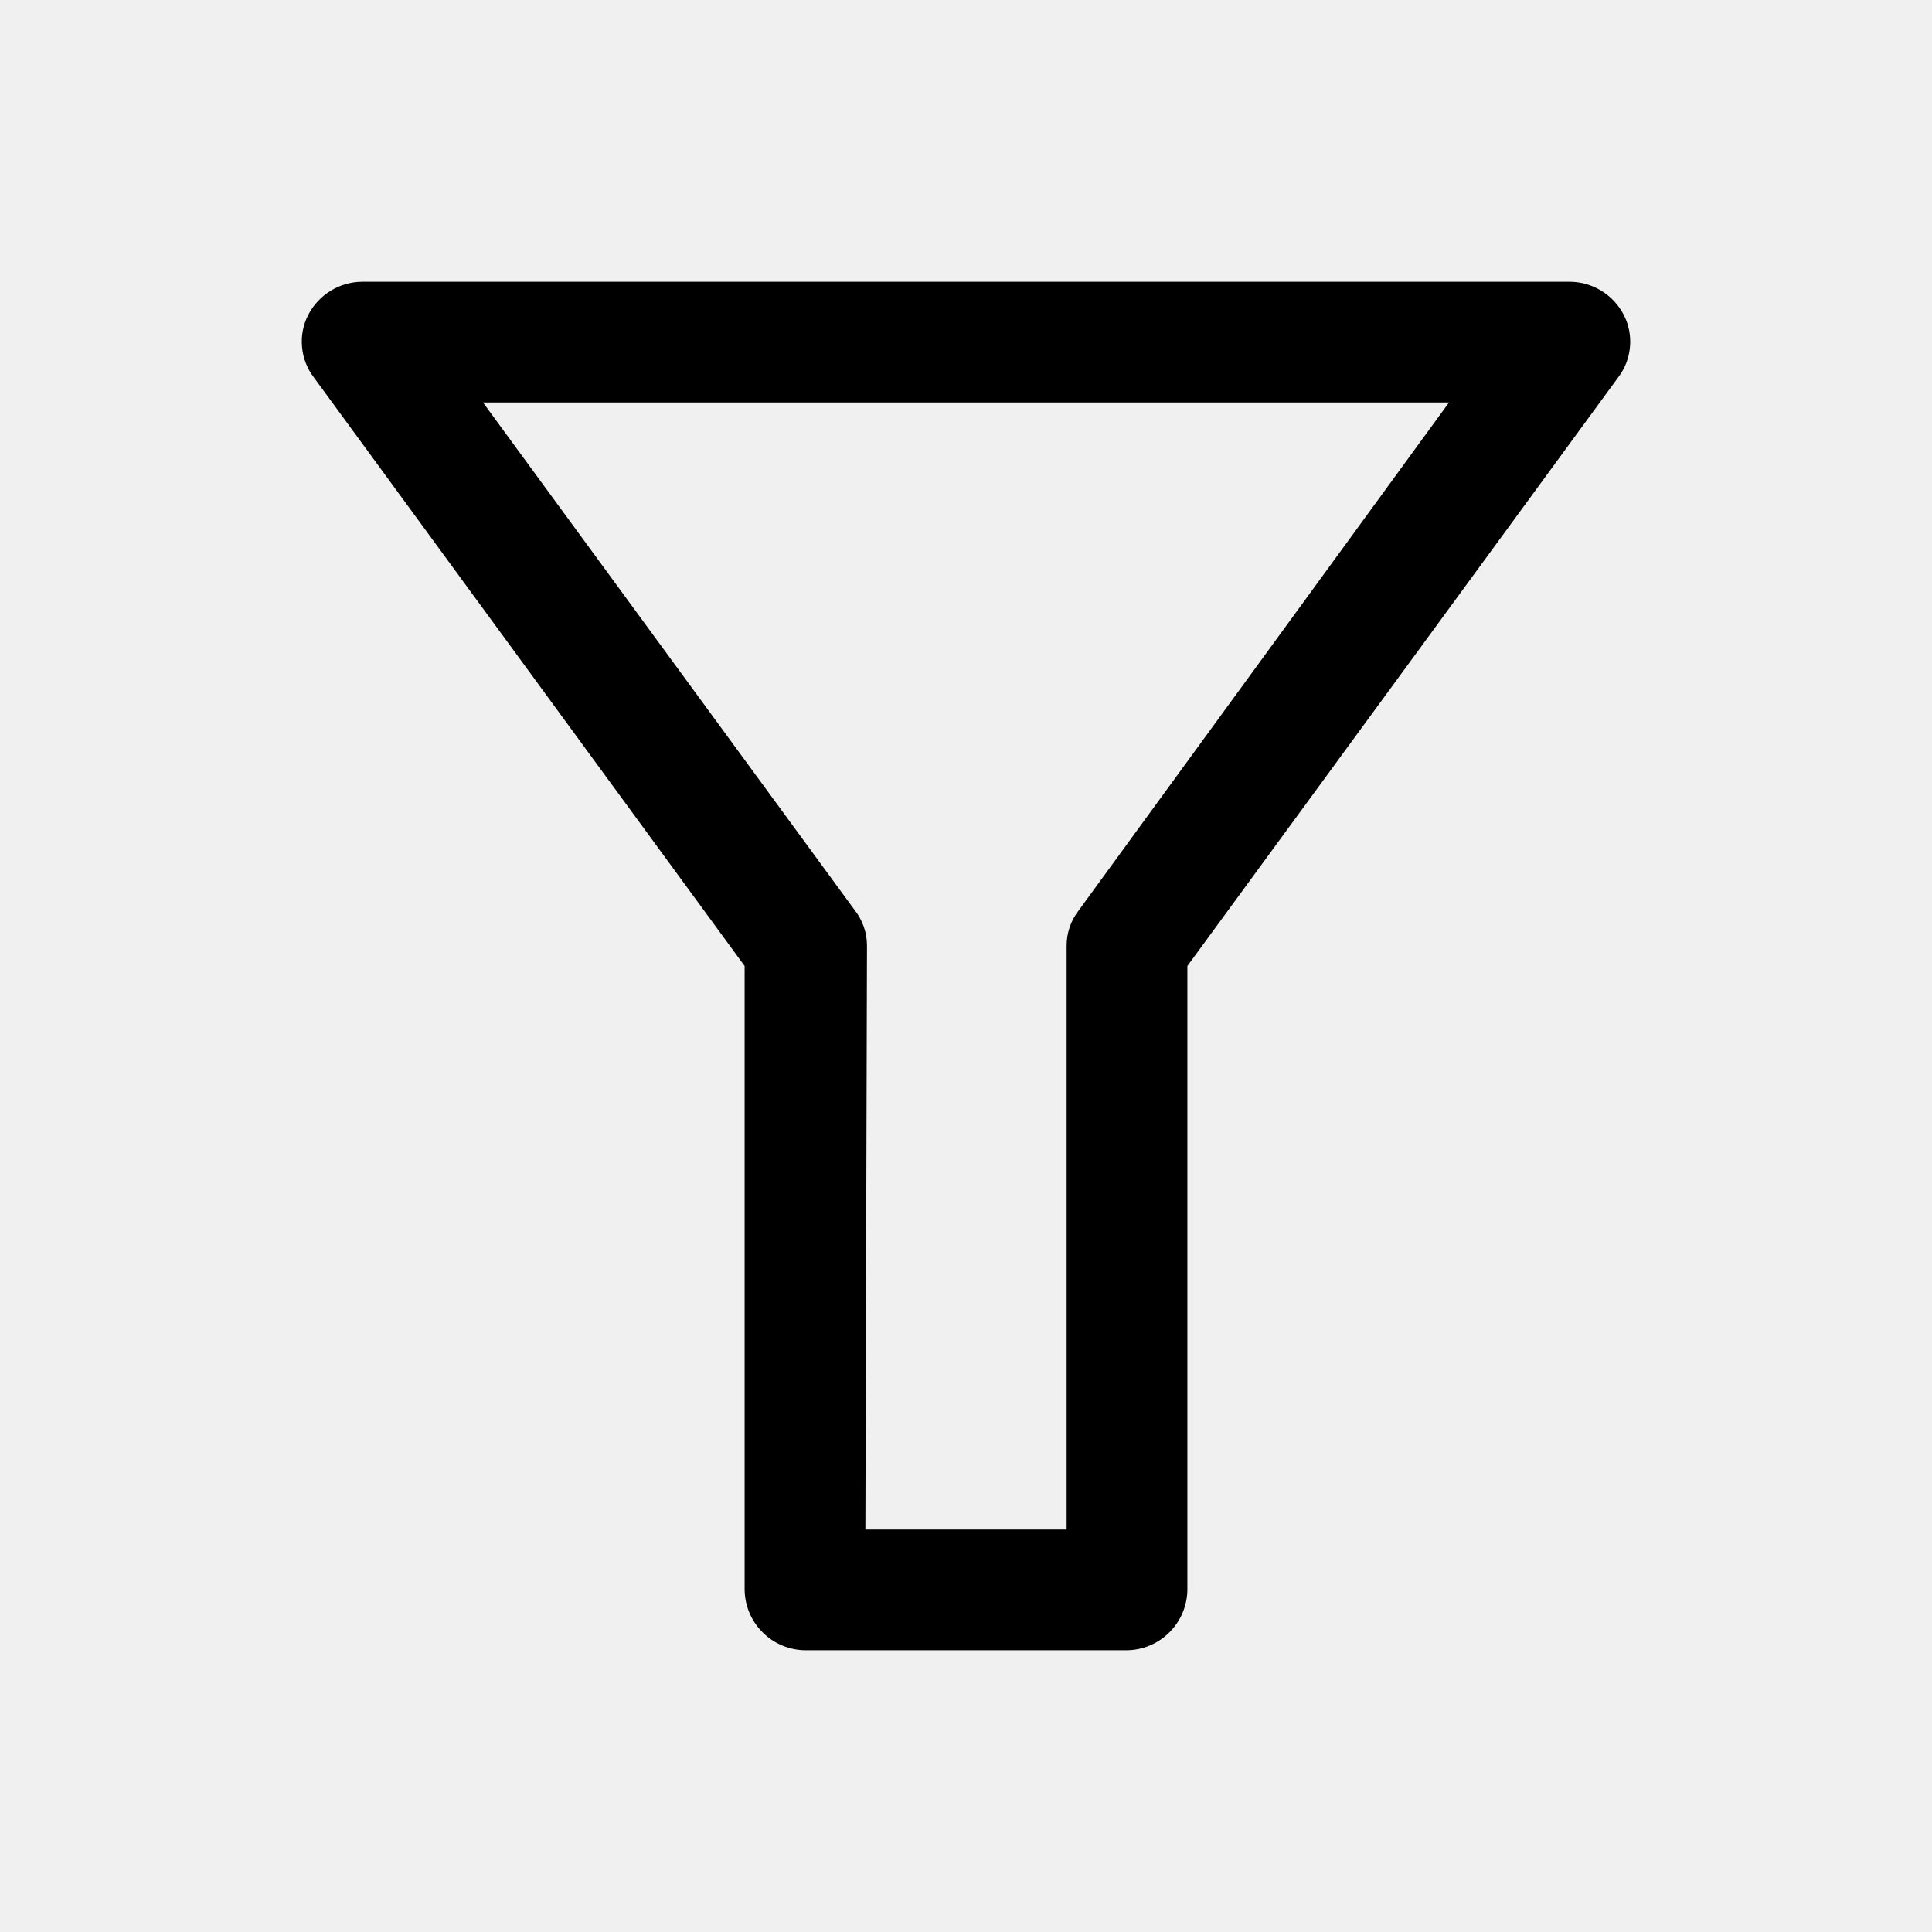
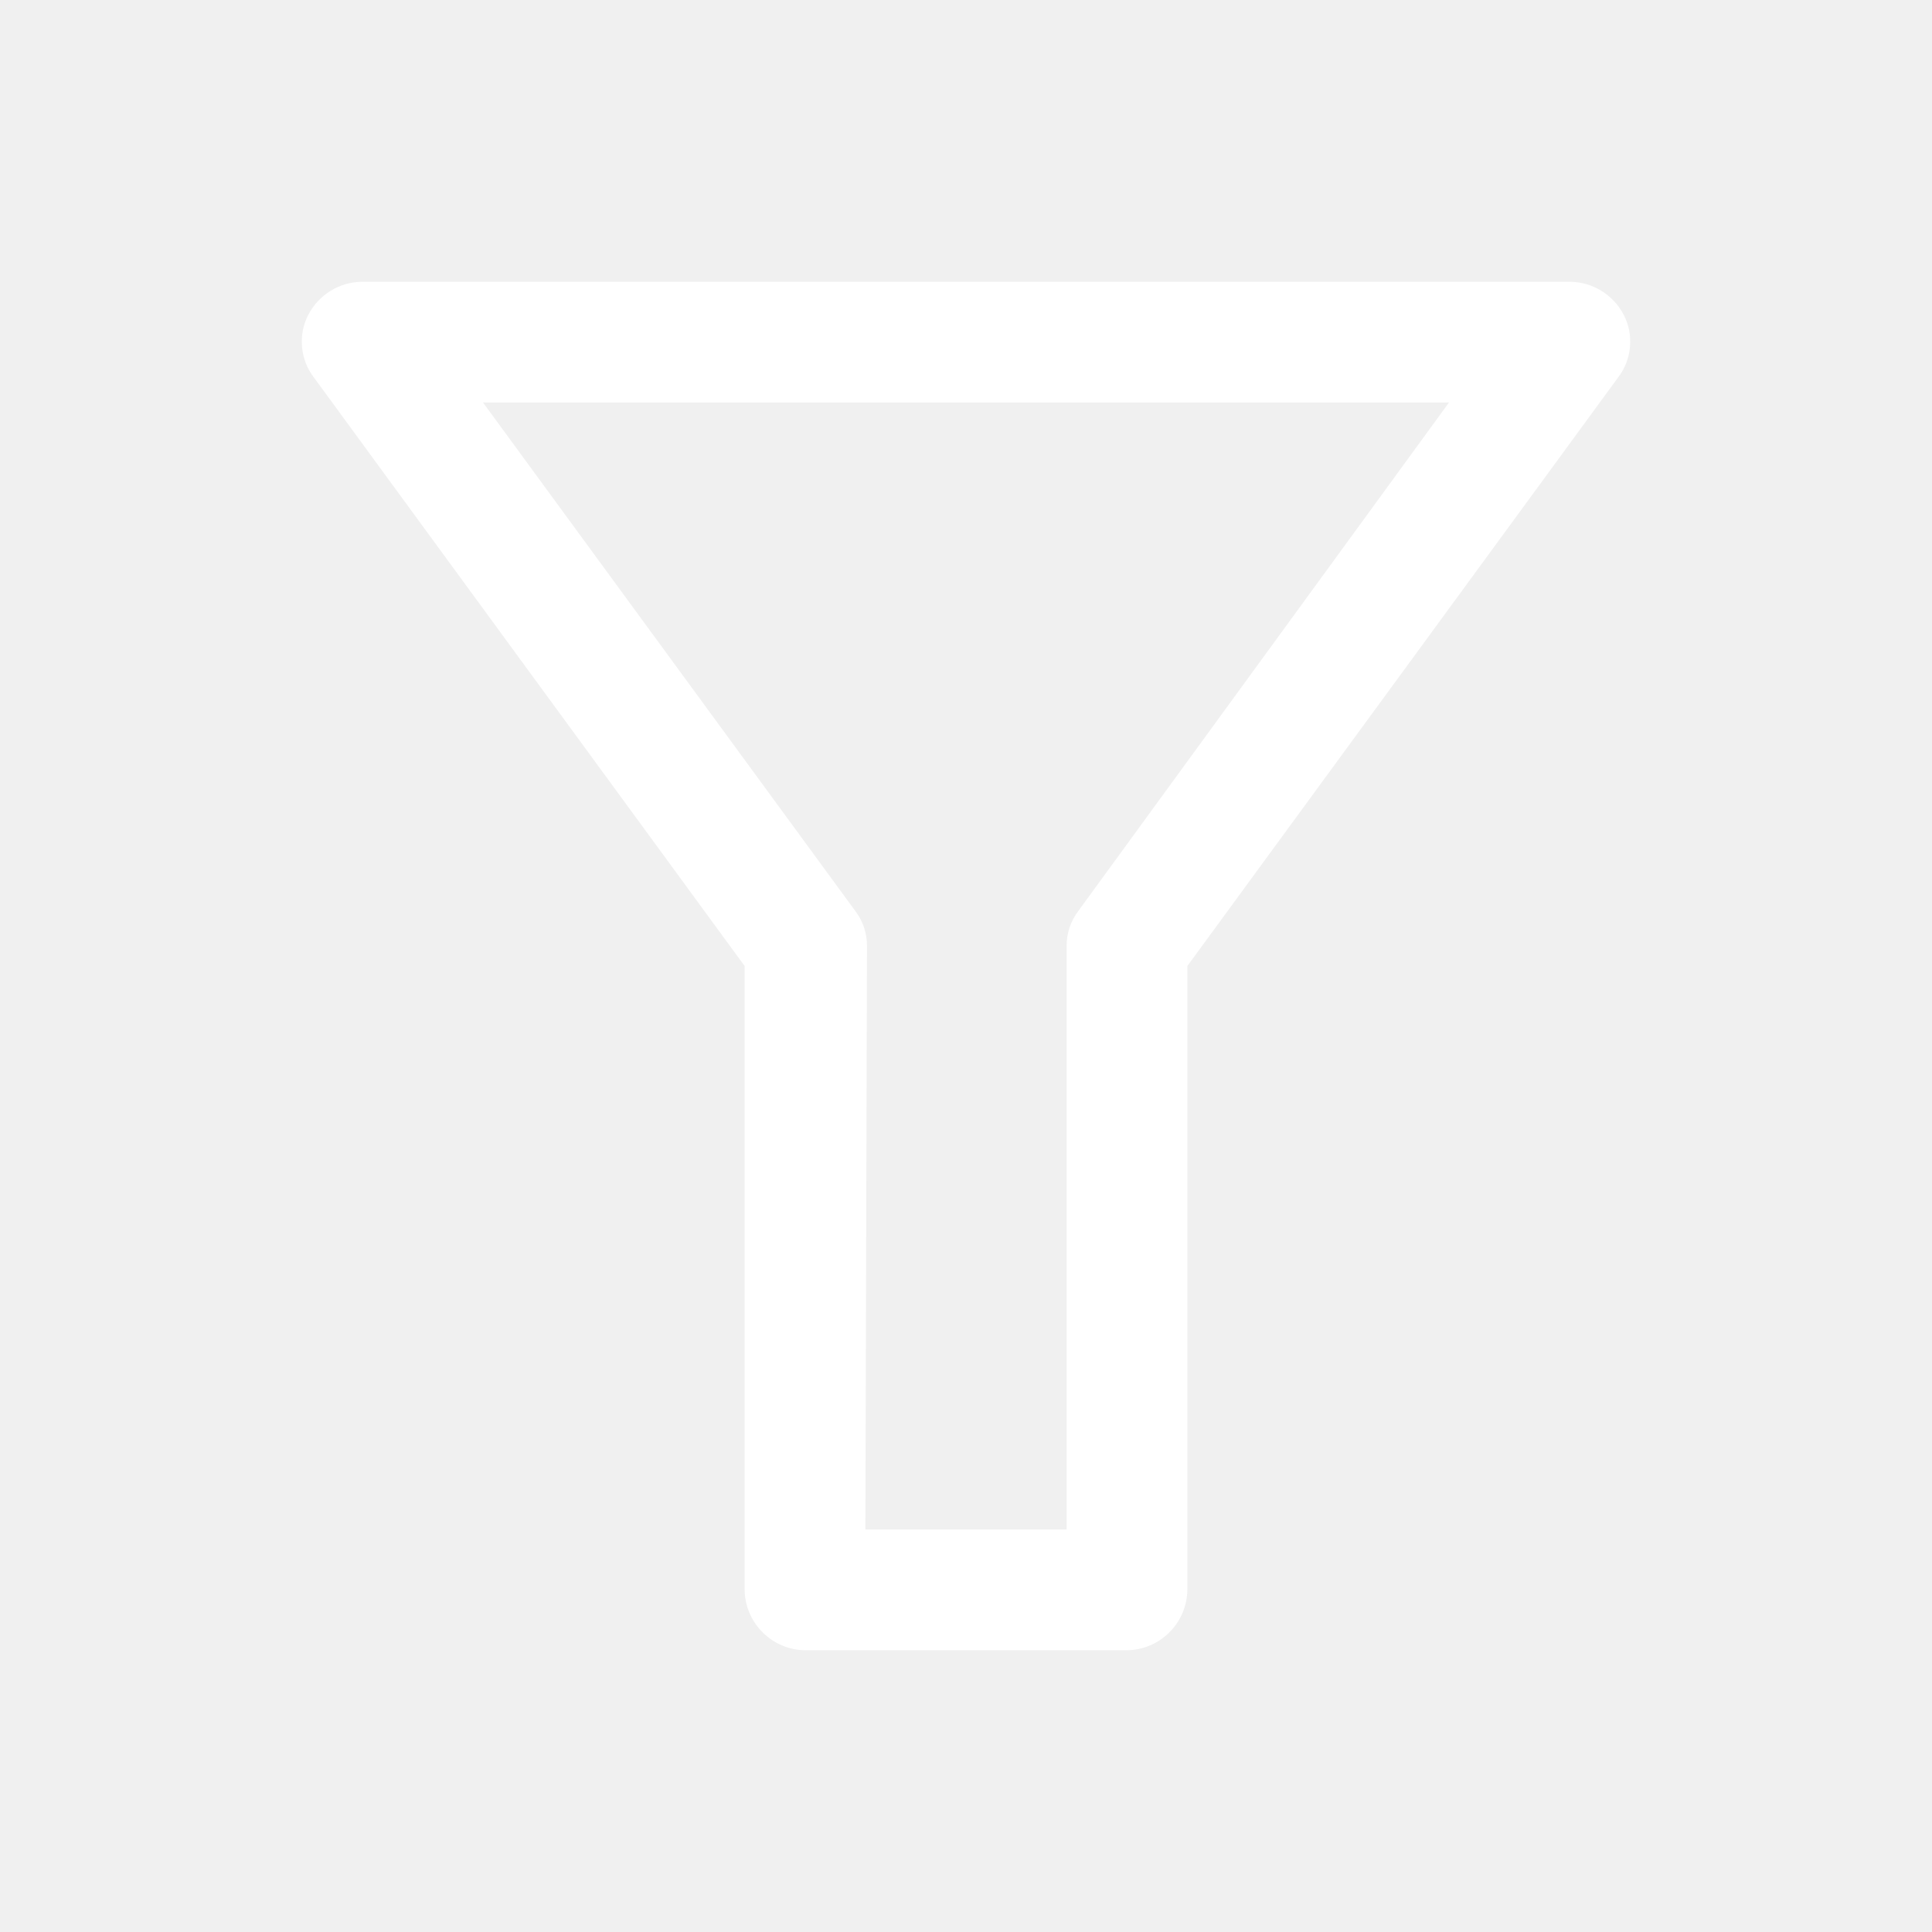
<svg xmlns="http://www.w3.org/2000/svg" width="800px" height="800px" viewBox="0 0 24 24" fill="none">
-   <path d="M14 20.5H10C9.802 20.497 9.613 20.418 9.473 20.277C9.332 20.137 9.253 19.948 9.25 19.75V12L3.9 4.69C3.815 4.58 3.764 4.448 3.752 4.31C3.739 4.172 3.766 4.033 3.83 3.91C3.894 3.787 3.99 3.684 4.108 3.612C4.226 3.539 4.362 3.501 4.5 3.5H19.5C19.638 3.501 19.774 3.539 19.892 3.612C20.01 3.684 20.106 3.787 20.17 3.91C20.234 4.033 20.261 4.172 20.248 4.31C20.236 4.448 20.185 4.58 20.1 4.69L14.75 12V19.75C14.747 19.948 14.668 20.137 14.527 20.277C14.387 20.418 14.198 20.497 14 20.5ZM10.75 19H13.25V11.75C13.249 11.591 13.302 11.436 13.4 11.31L18 5H6L10.62 11.31C10.718 11.436 10.771 11.591 10.77 11.75L10.75 19Z" fill="#000000" />
+   <path d="M14 20.5H10C9.802 20.497 9.613 20.418 9.473 20.277C9.332 20.137 9.253 19.948 9.25 19.75V12L3.9 4.69C3.815 4.58 3.764 4.448 3.752 4.31C3.739 4.172 3.766 4.033 3.83 3.91C3.894 3.787 3.99 3.684 4.108 3.612C4.226 3.539 4.362 3.501 4.5 3.5H19.5C19.638 3.501 19.774 3.539 19.892 3.612C20.01 3.684 20.106 3.787 20.17 3.91C20.234 4.033 20.261 4.172 20.248 4.31C20.236 4.448 20.185 4.58 20.1 4.69L14.75 12V19.75C14.747 19.948 14.668 20.137 14.527 20.277C14.387 20.418 14.198 20.497 14 20.5ZM10.75 19H13.25V11.75C13.249 11.591 13.302 11.436 13.4 11.31L18 5H6L10.62 11.31C10.718 11.436 10.771 11.591 10.77 11.75L10.75 19Z" fill="#fff" />
</svg>
